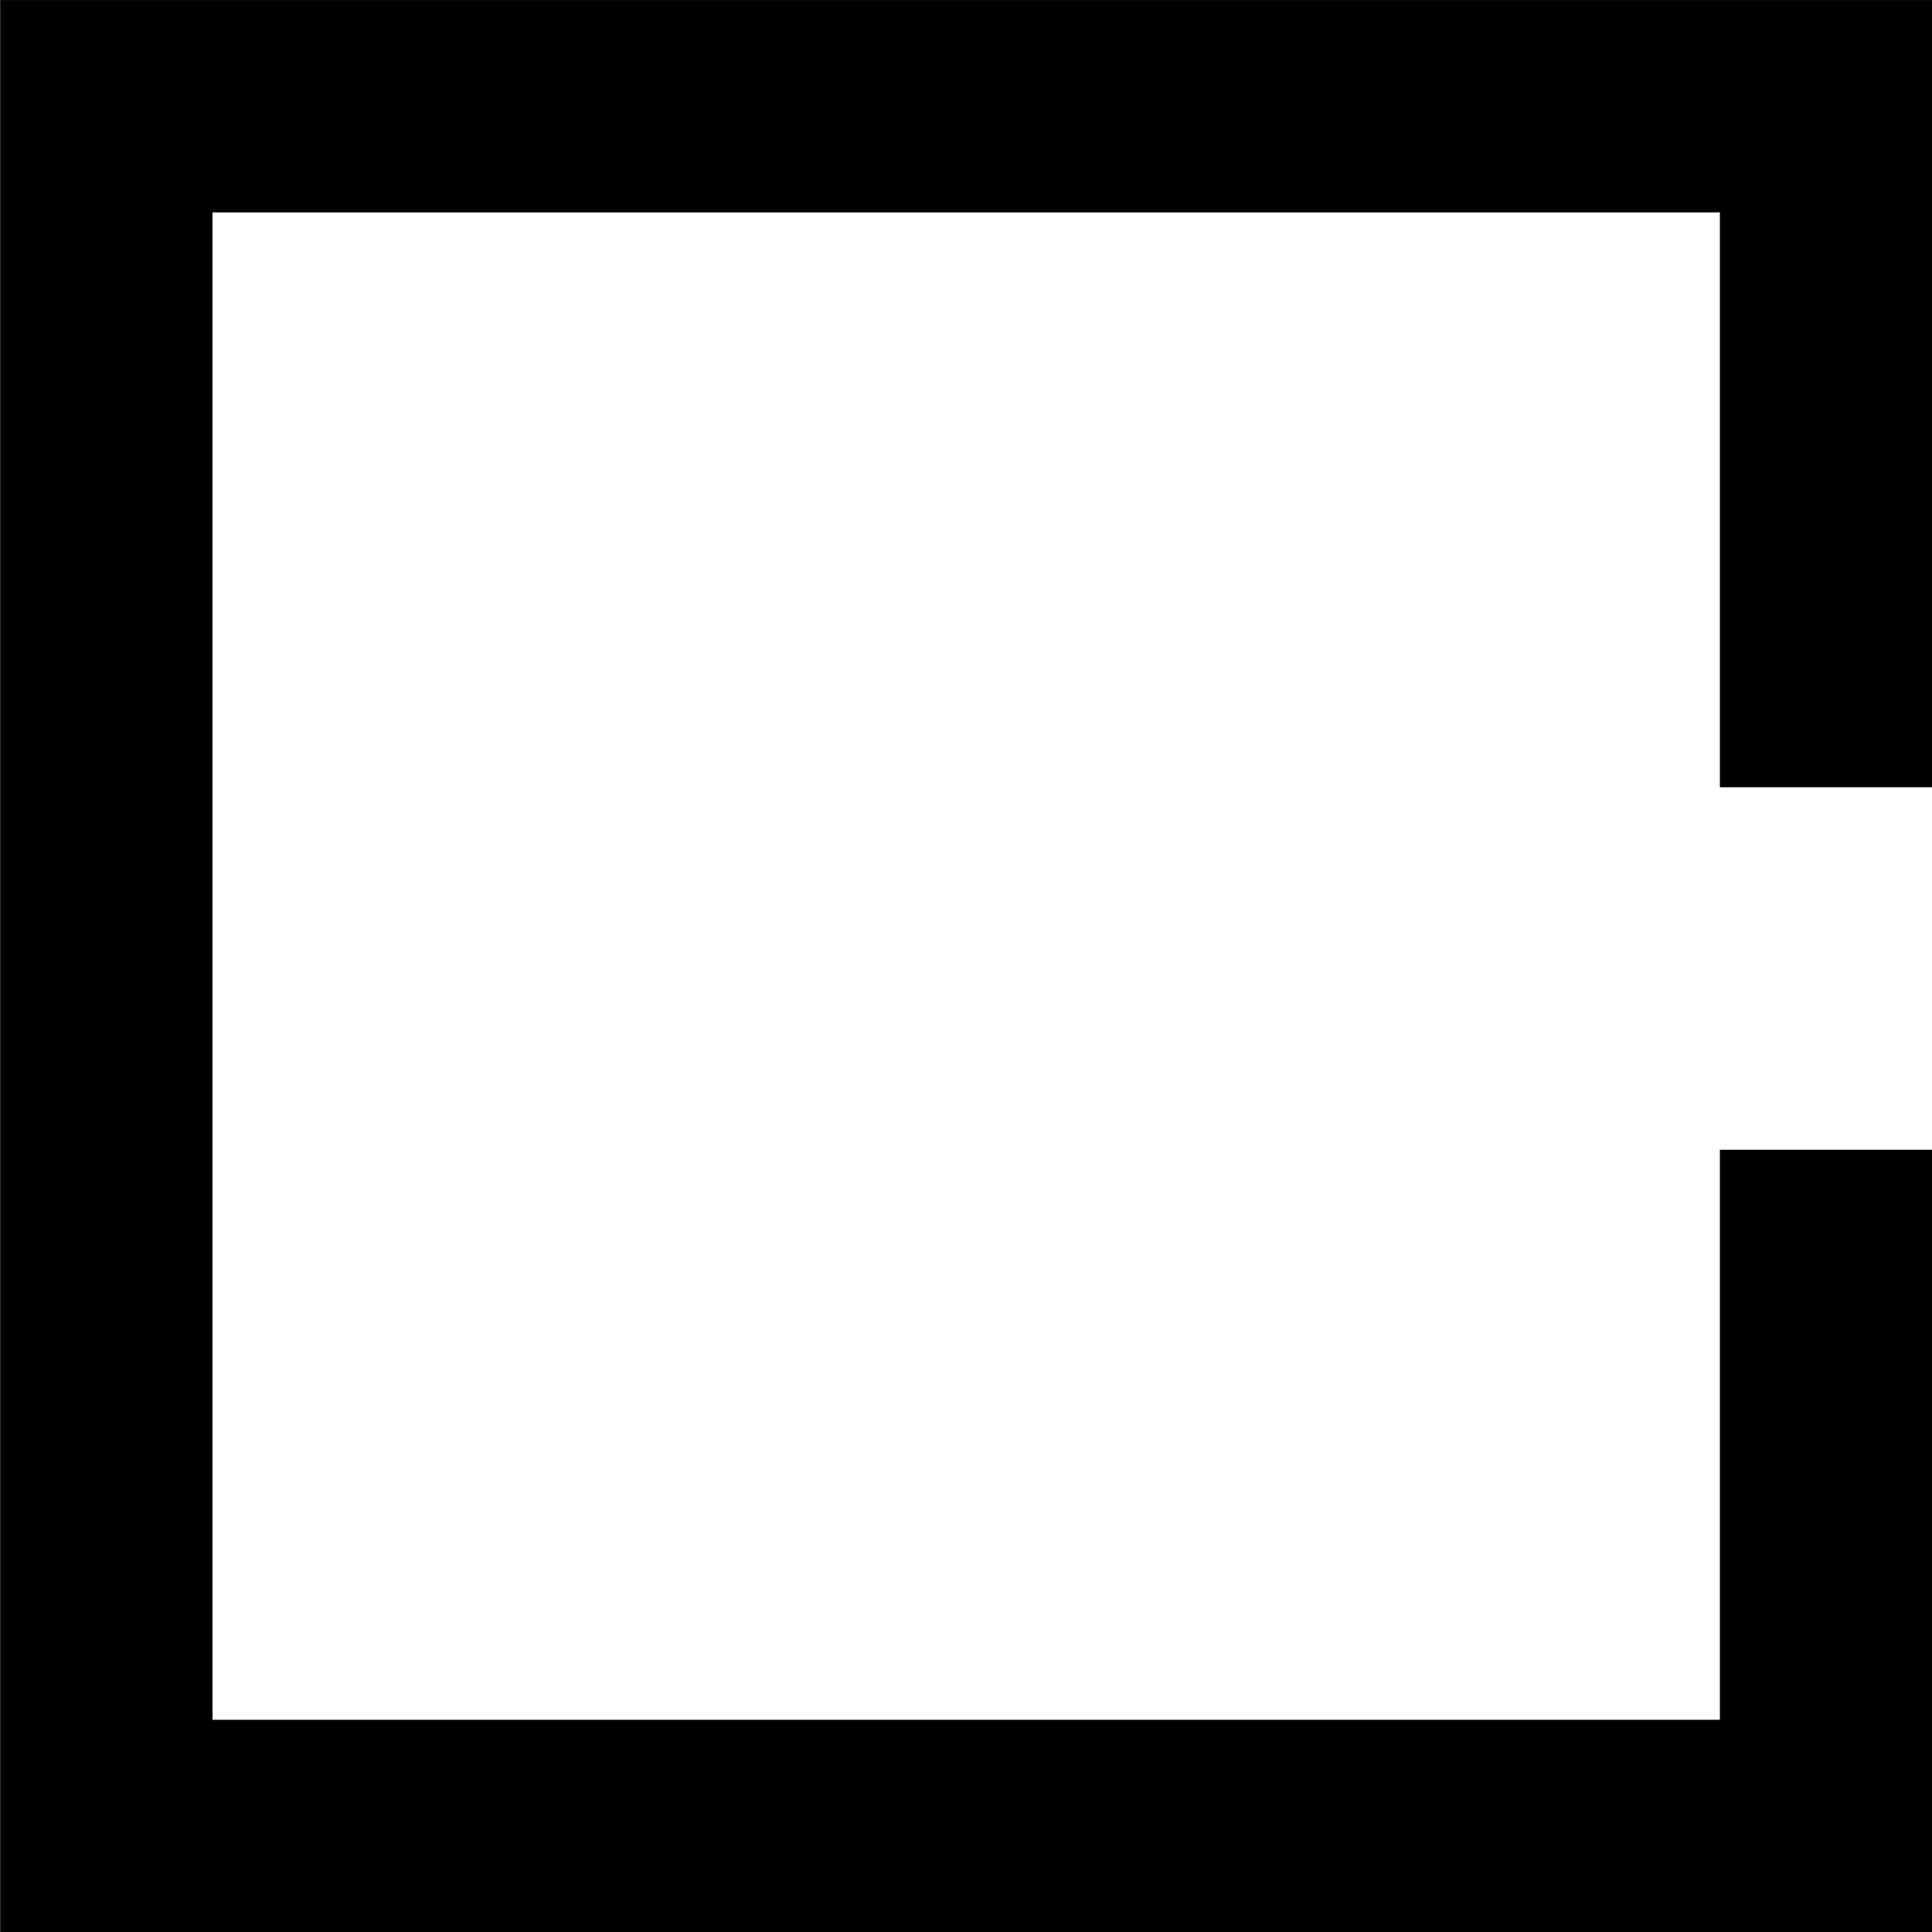
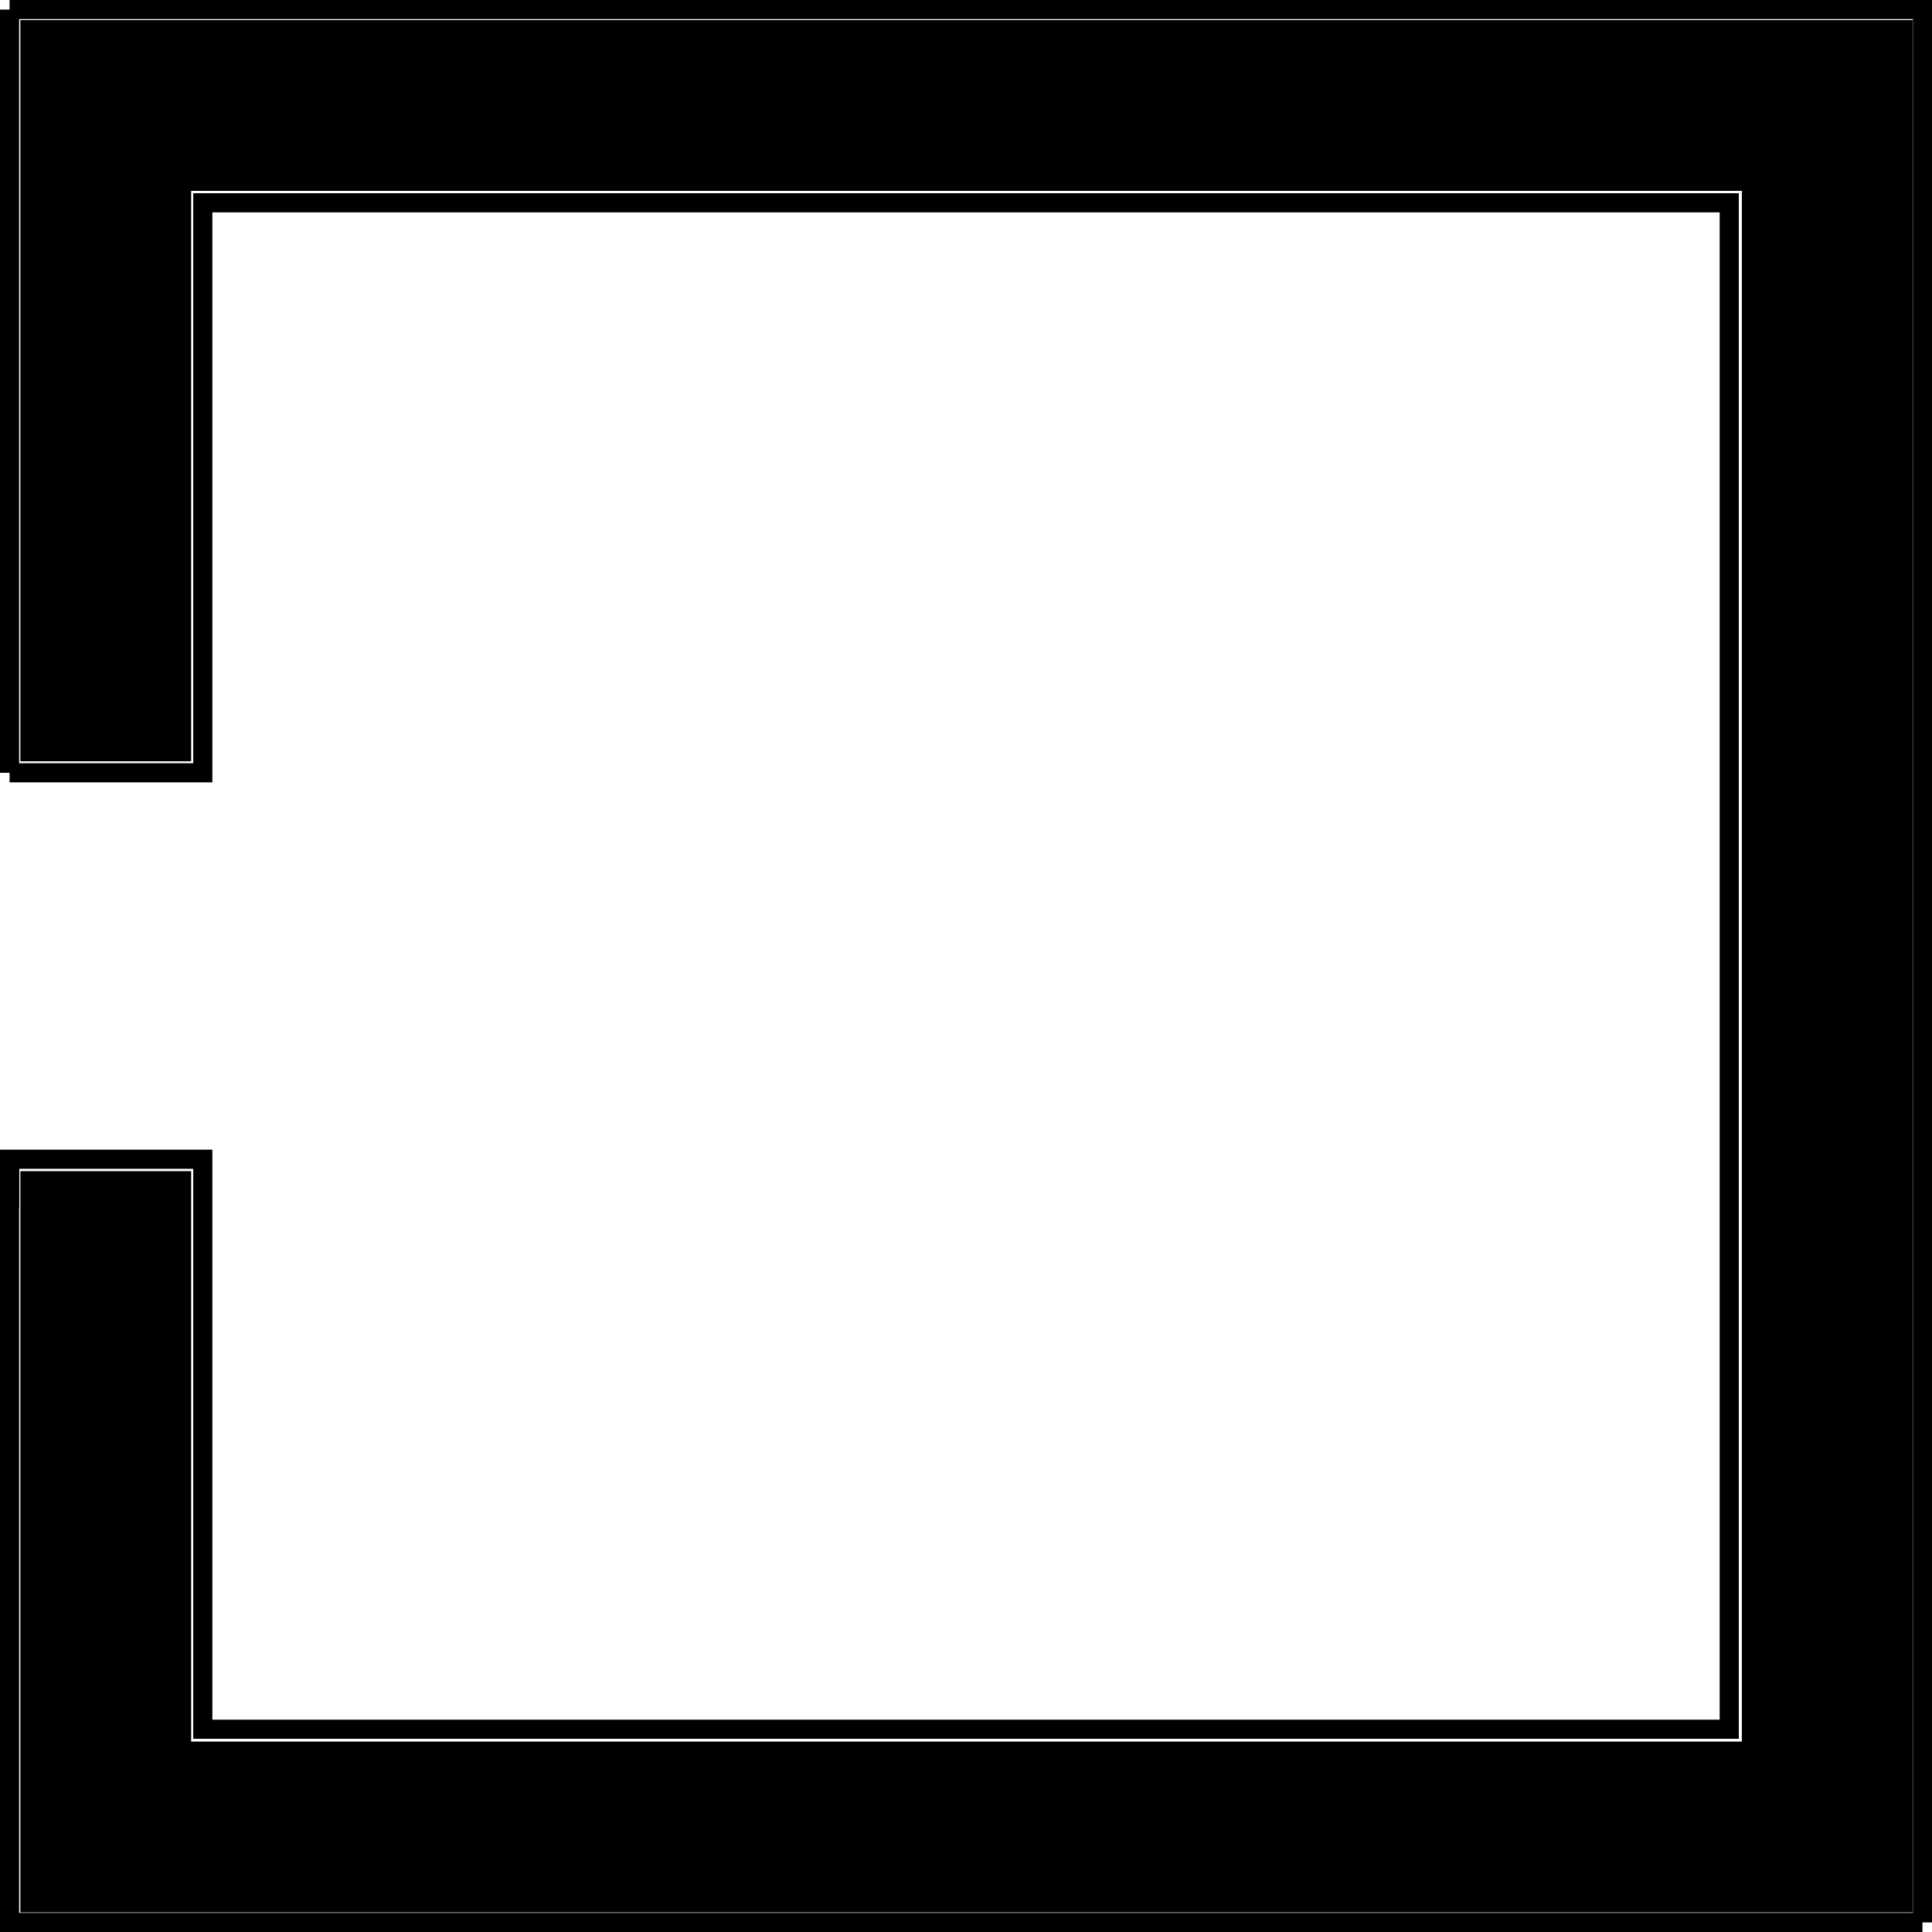
- <svg xmlns="http://www.w3.org/2000/svg" width="101" height="101" id="svg3046" version="1.1">
+ <svg xmlns="http://www.w3.org/2000/svg" width="101.005" height="101.005" id="svg3046" version="1.1">
  <defs id="defs3048" />
-   <g id="layer1" transform="translate(-149.5,-101.8125)">
-     <path style="fill:#000000;stroke:#000000;stroke-width:1px;stroke-linecap:butt;stroke-linejoin:miter;stroke-opacity:1" d="m 150.008,102.314 100.005,0 0,0 0,40.154 -10.102,0 0,-30.052 -79.802,0 0,79.802 79.802,0 0,-29.799 10.102,0 0,39.901 -100.005,0 z" id="path2995" />
+   <g id="layer1" transform="translate(-149.5077,-101.8137)">
+     <path style="fill:none;stroke:#000000;stroke-width:1px;stroke-linecap:butt;stroke-linejoin:miter;stroke-opacity:1" d="m 150.008,102.314 c 100.005,0 100.005,0 100.005,0 0,100.005 0,100.005 0,100.005" id="path3097" />
+     <path style="fill:none;stroke:#000000;stroke-width:1px;stroke-linecap:butt;stroke-linejoin:miter;stroke-opacity:1" d="m 150.008,102.314 c 0,39.901 0,39.901 0,39.901 l 0,0 0,0" id="path3103" />
+     <path style="fill:none;stroke:#000000;stroke-width:1px;stroke-linecap:butt;stroke-linejoin:miter;stroke-opacity:1" d="m 150.008,162.418 0,39.901 0,0 100.005,0 0,0 0,0" id="path3111" />
+     <path style="fill:none;stroke:#000000;stroke-width:1px;stroke-linecap:butt;stroke-linejoin:miter;stroke-opacity:1" d="m 150.008,142.215 10.102,0 0,-29.799 79.802,0 0,79.802 -79.802,0 0,-29.799 -10.102,0 0,0 0,2.525" id="path3113" />
+     <path style="fill:#000000" d="m 1.065,80.603 0,-19.375 4.464,0 4.464,0 0,14.911 0,14.911 40.536,0 40.536,0 0,-40.536 0,-40.536 -40.536,0 -40.536,0 0,14.911 0,14.911 -4.464,0 -4.464,0 0,-19.375 0,-19.375 49.464,0 49.464,0 0,49.464 0,49.464 -49.464,0 -49.464,0 0,-19.375 z" id="path2997" transform="translate(149.5077,101.8137)" />
  </g>
</svg>
